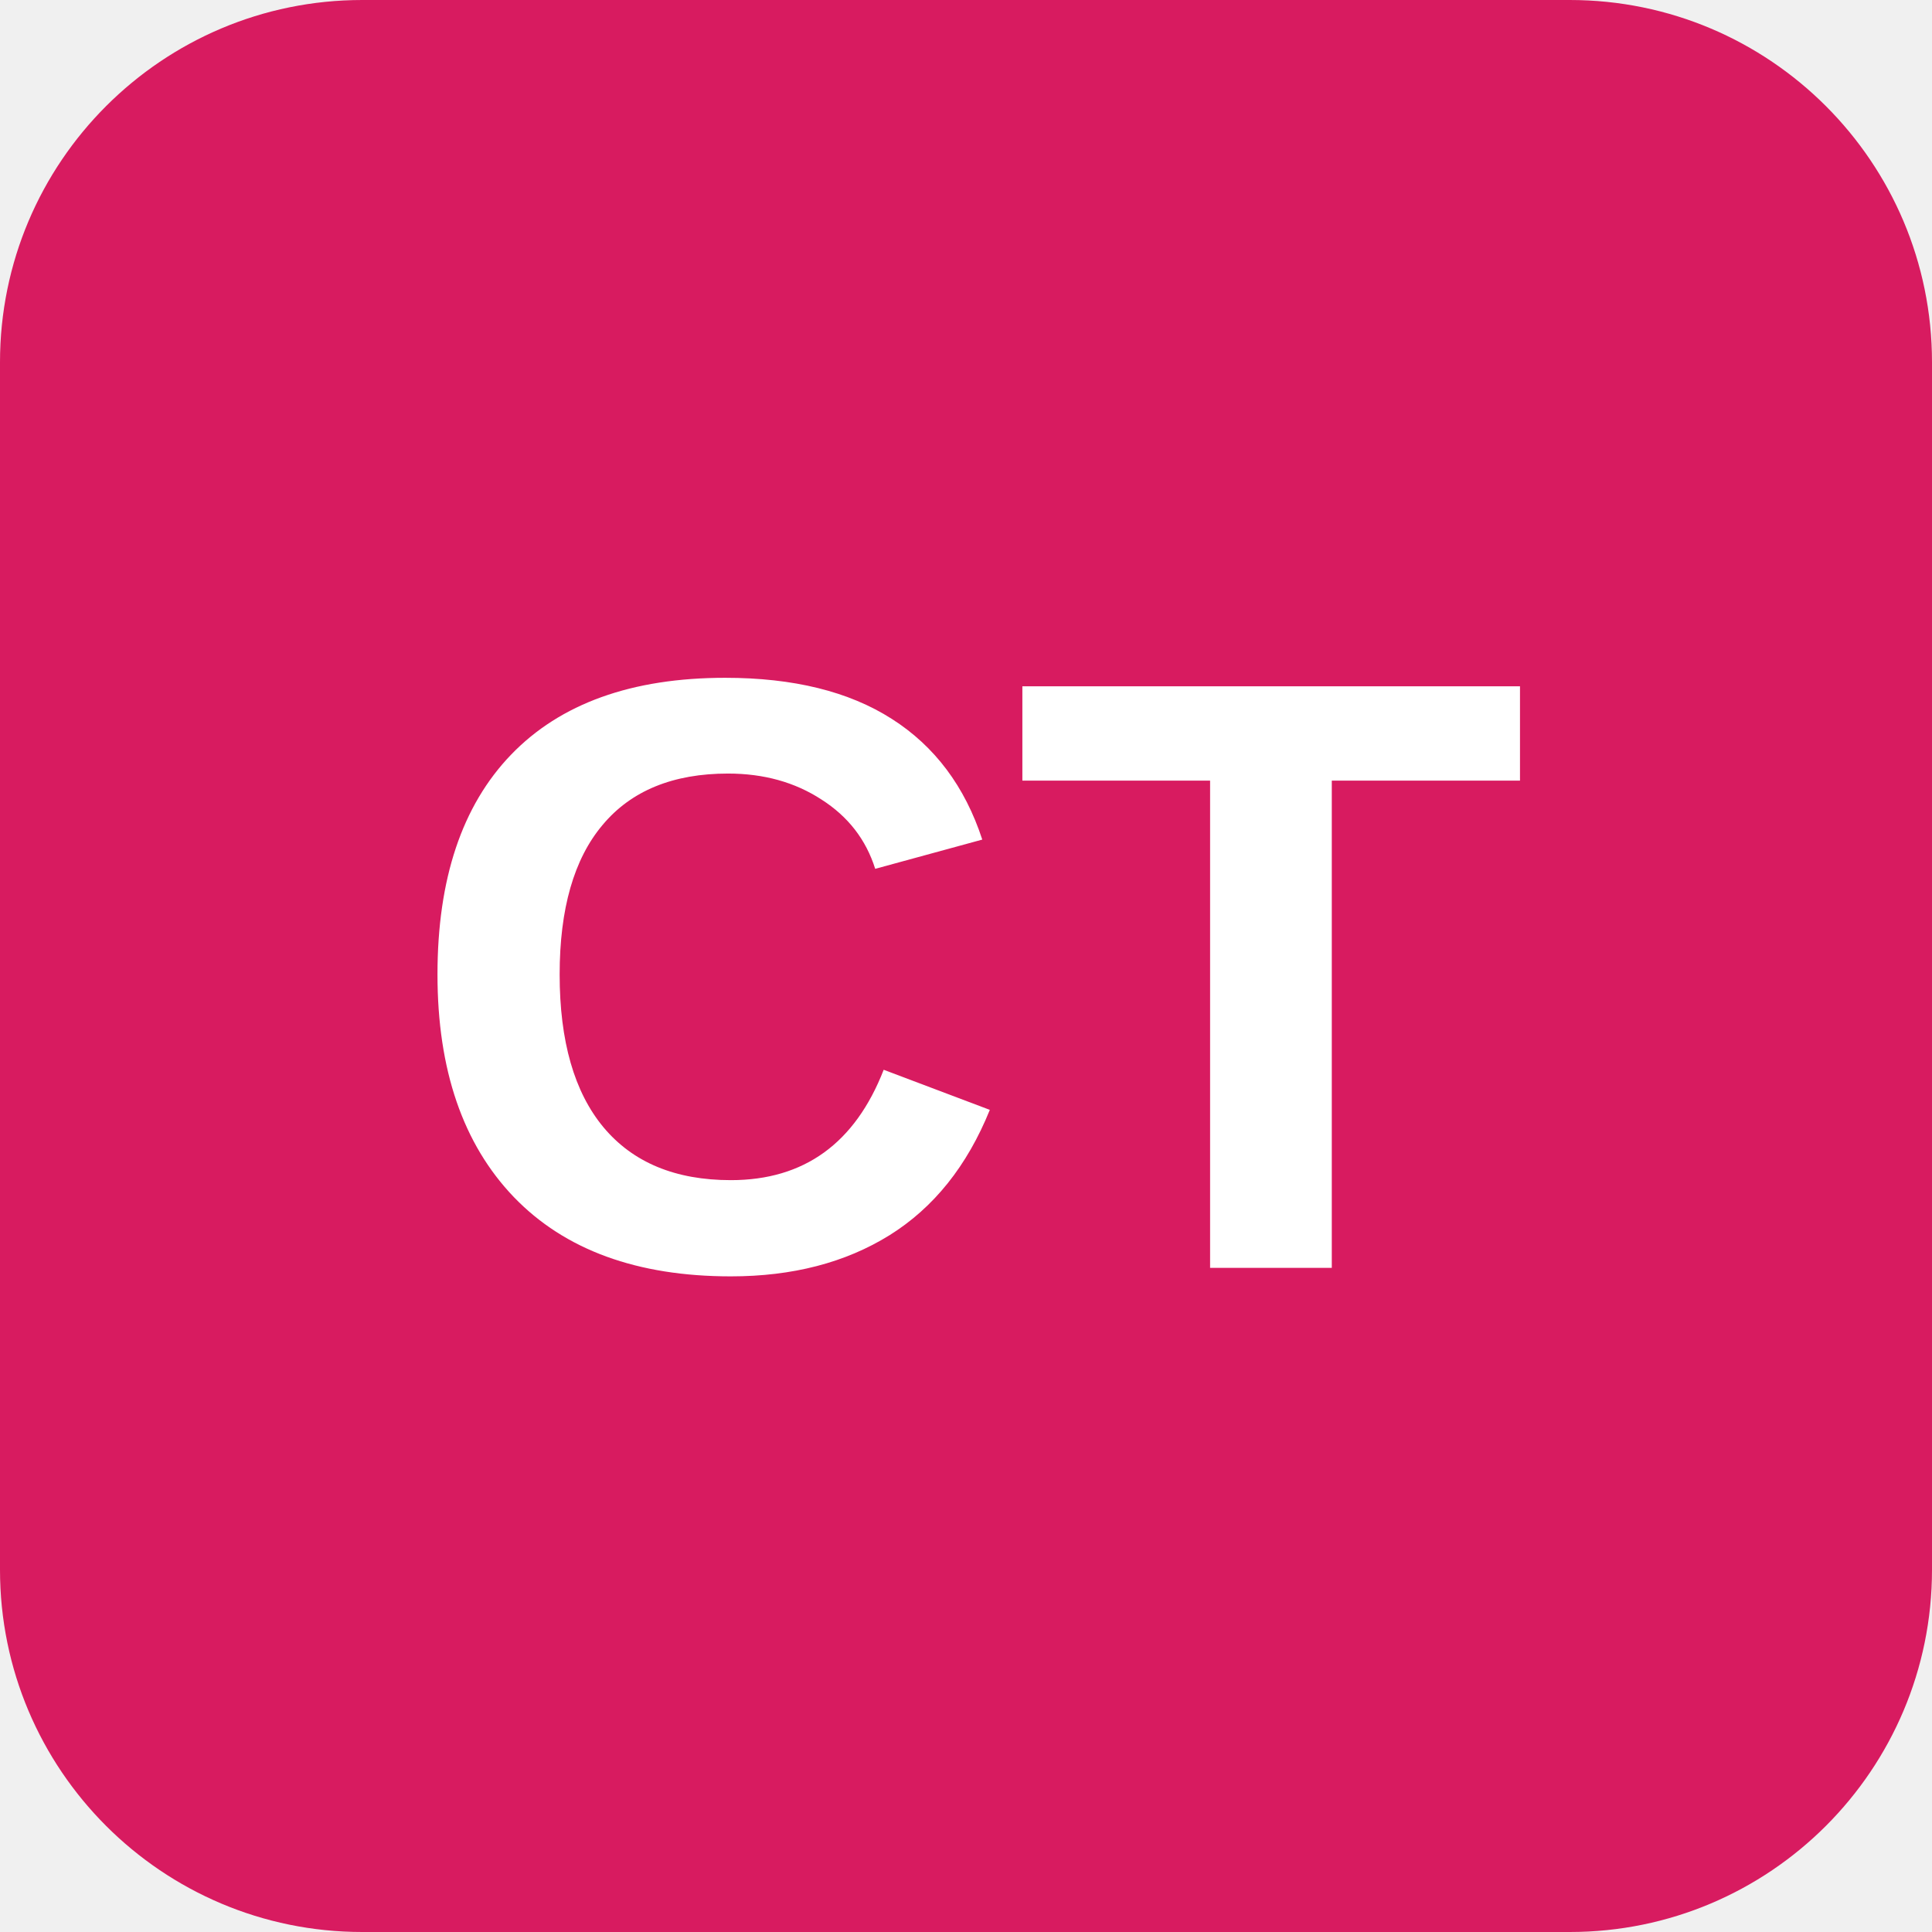
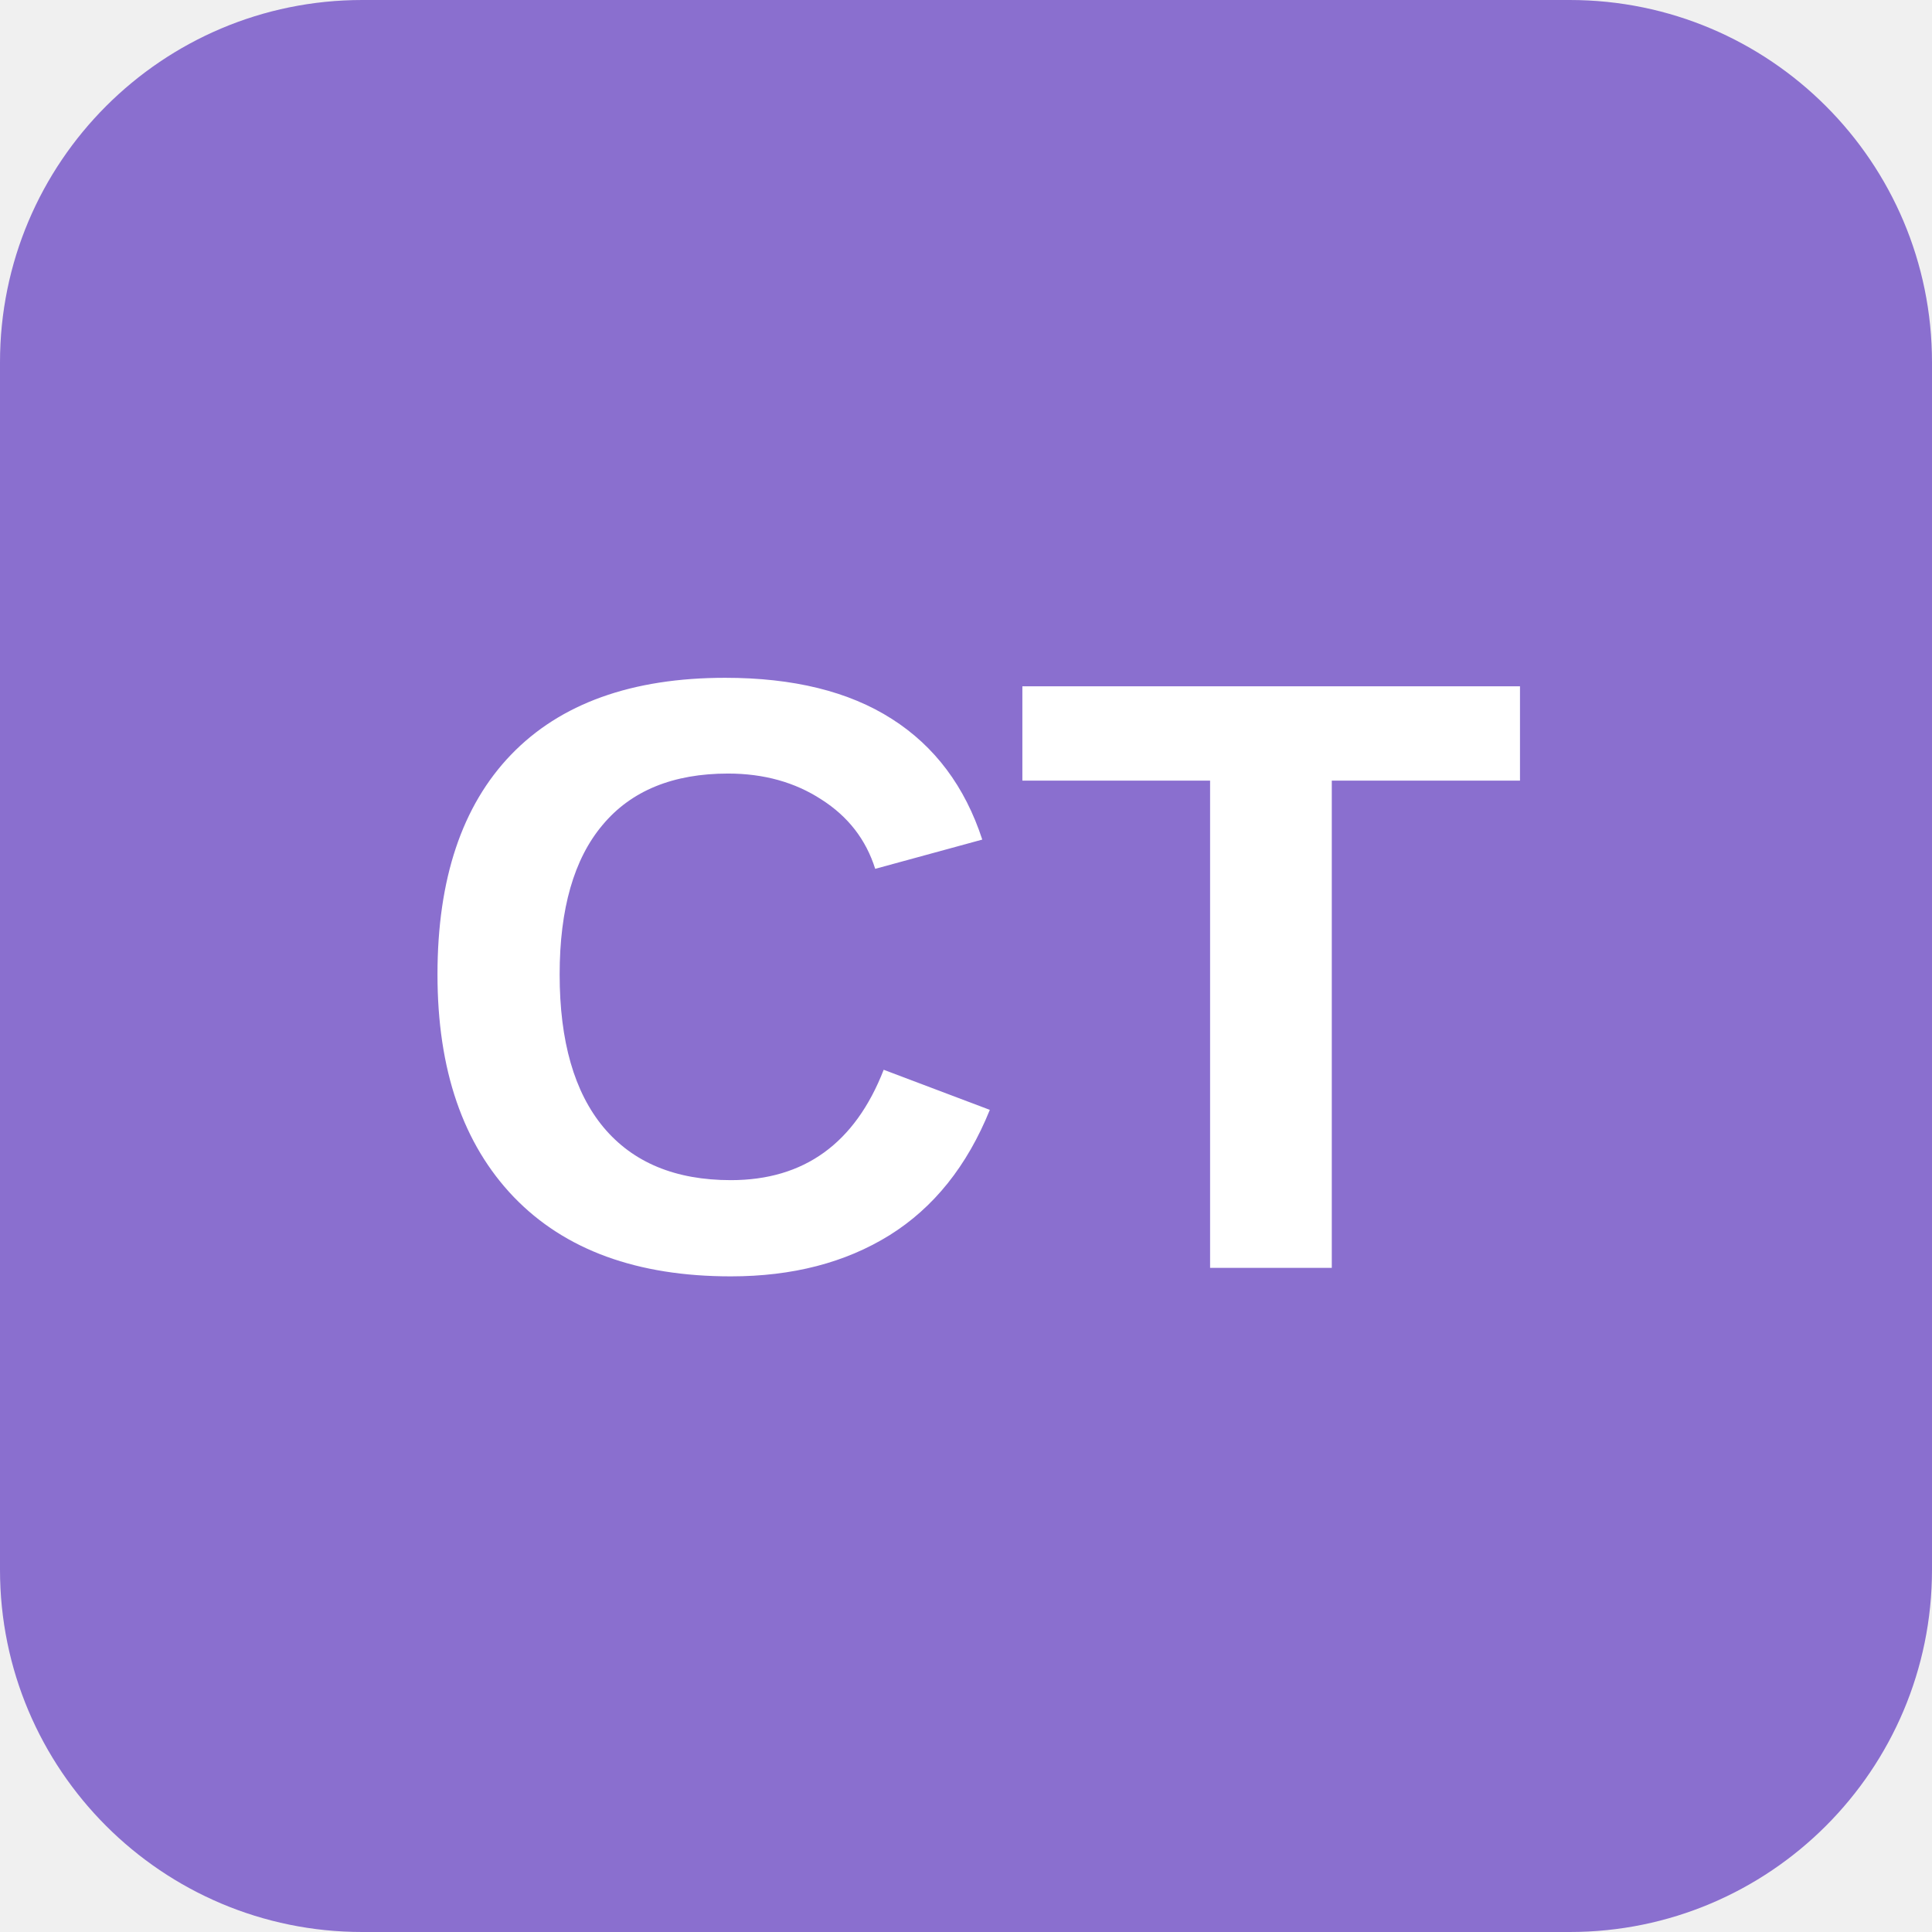
<svg xmlns="http://www.w3.org/2000/svg" viewBox="0 0 64 64">
-   <rect width="64" height="64" rx="12" fill="#d81b60" />
+   <rect width="64" height="64" rx="12" fill="#8a6fcf" />
  <text x="32" y="42" font-size="28" font-family="Arial, sans-serif" font-weight="bold" fill="white" text-anchor="middle">CT</text>
</svg>
